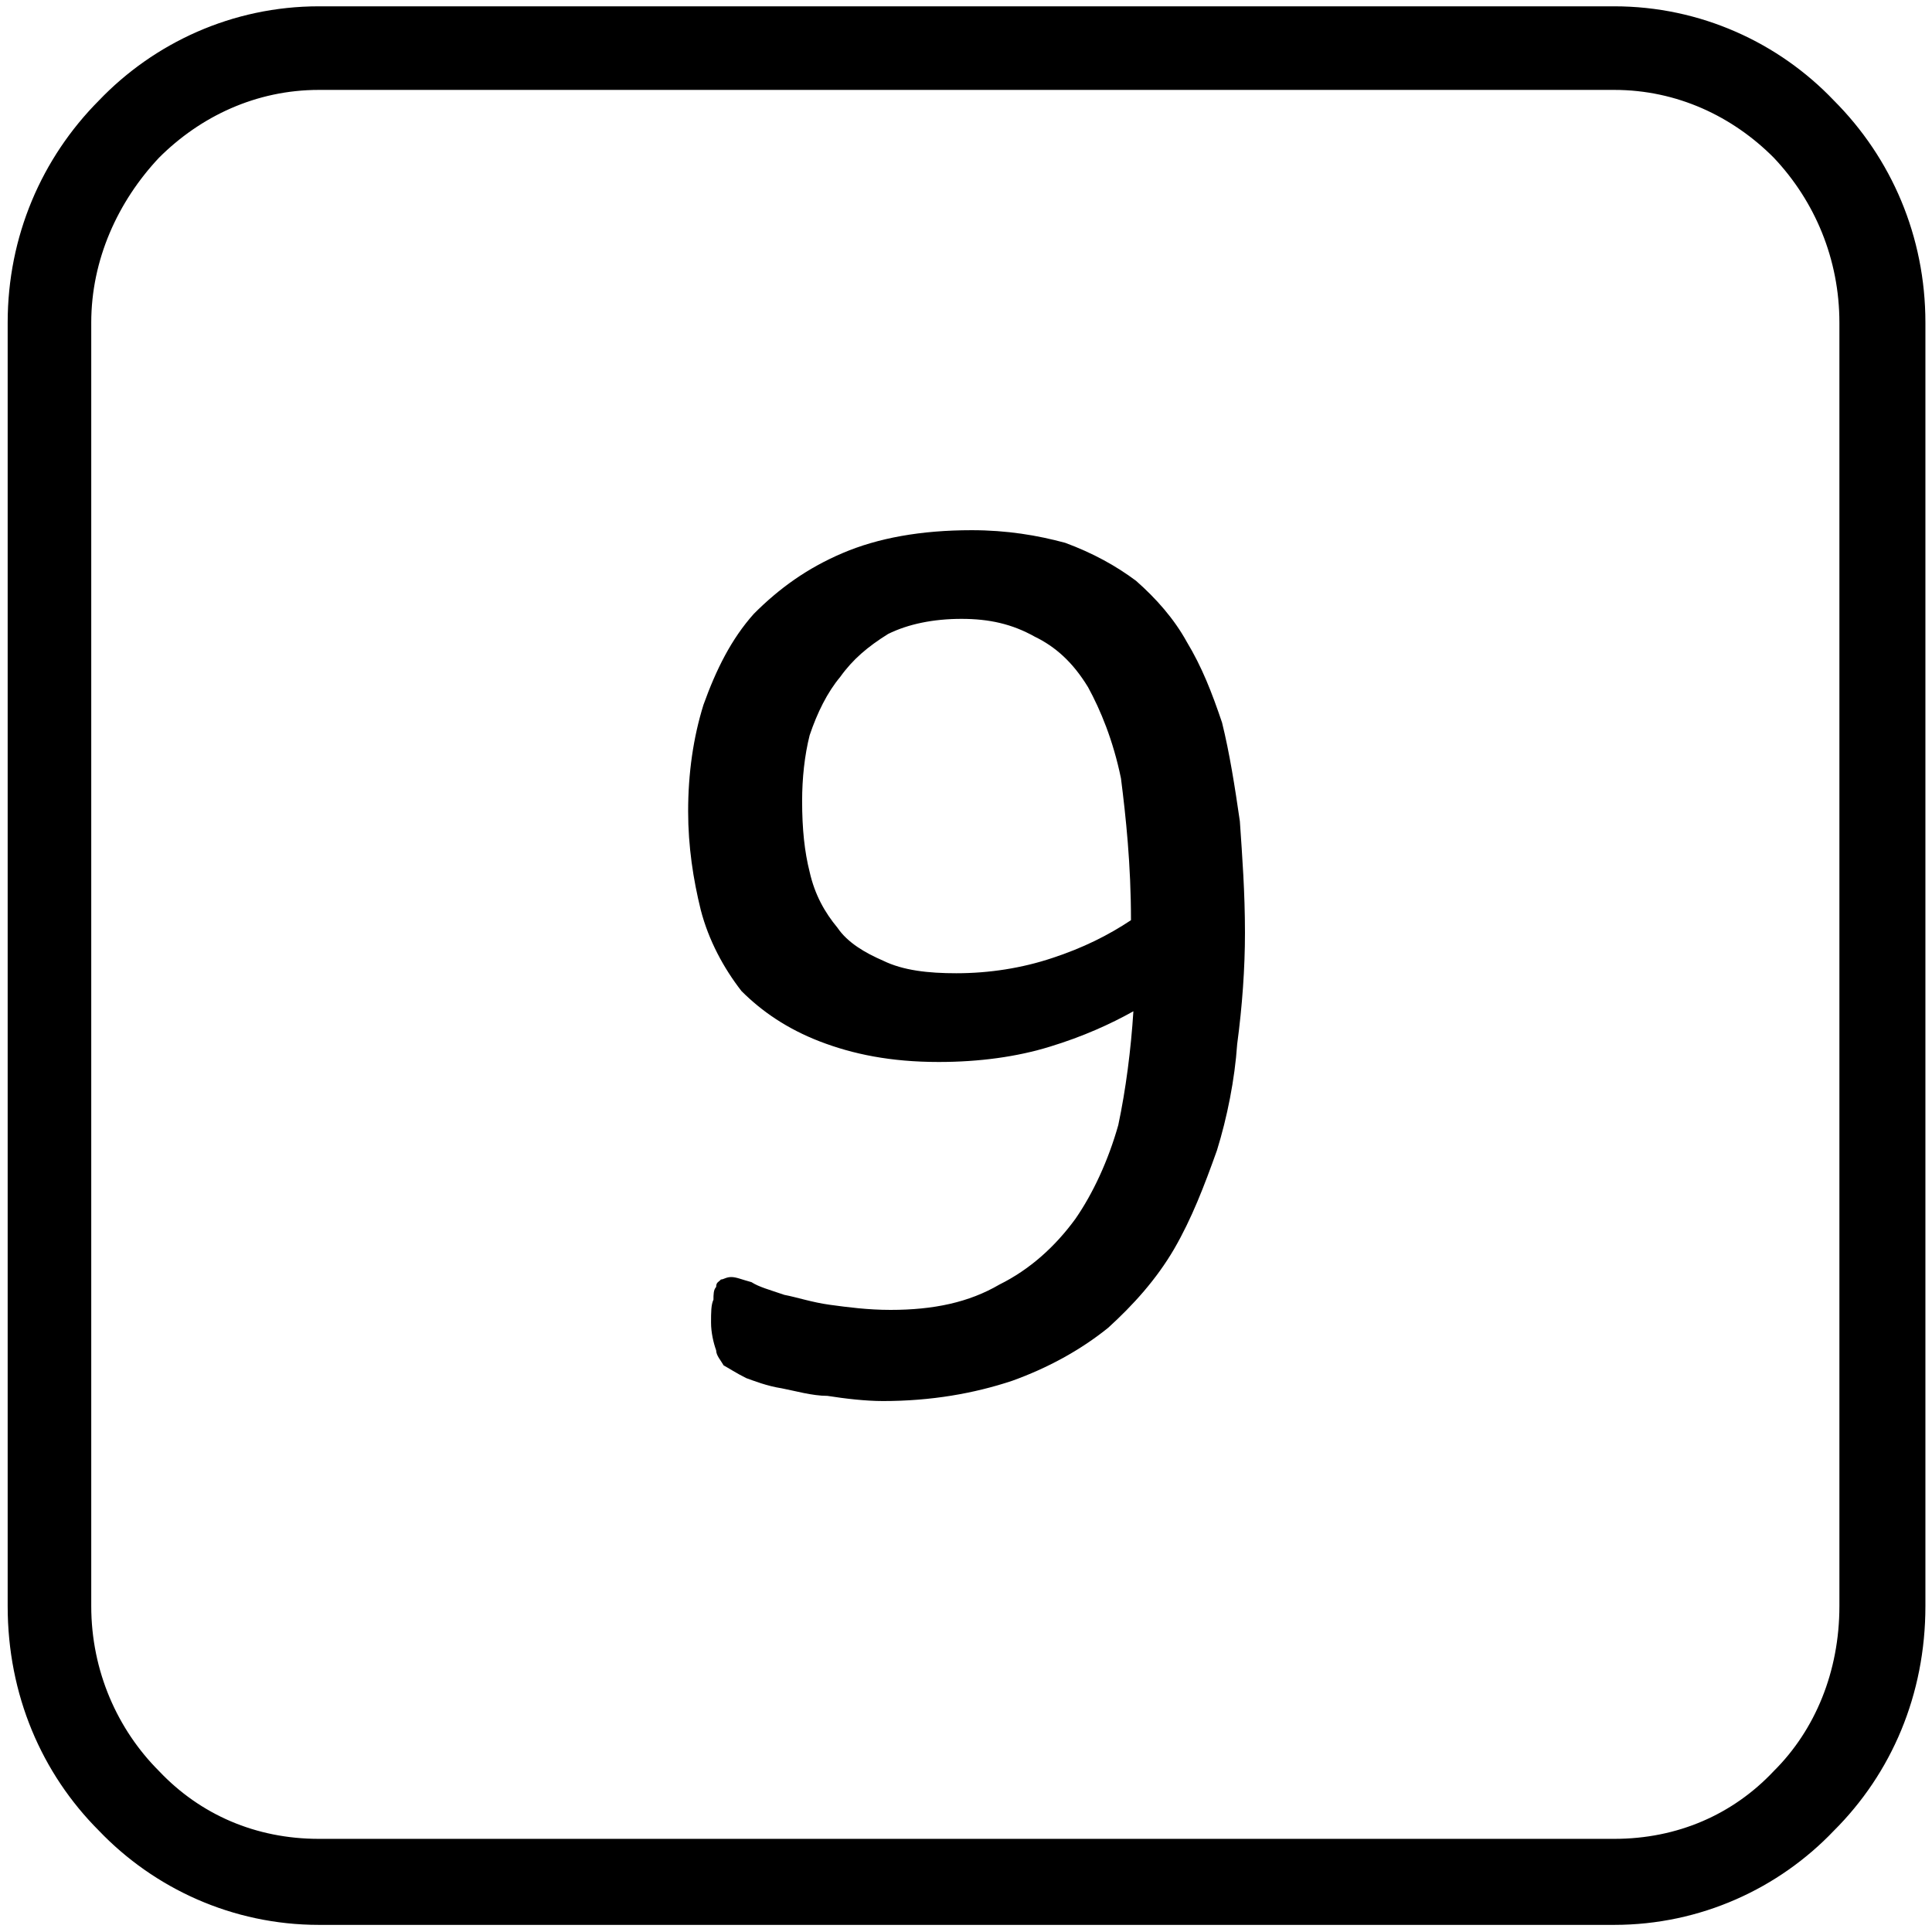
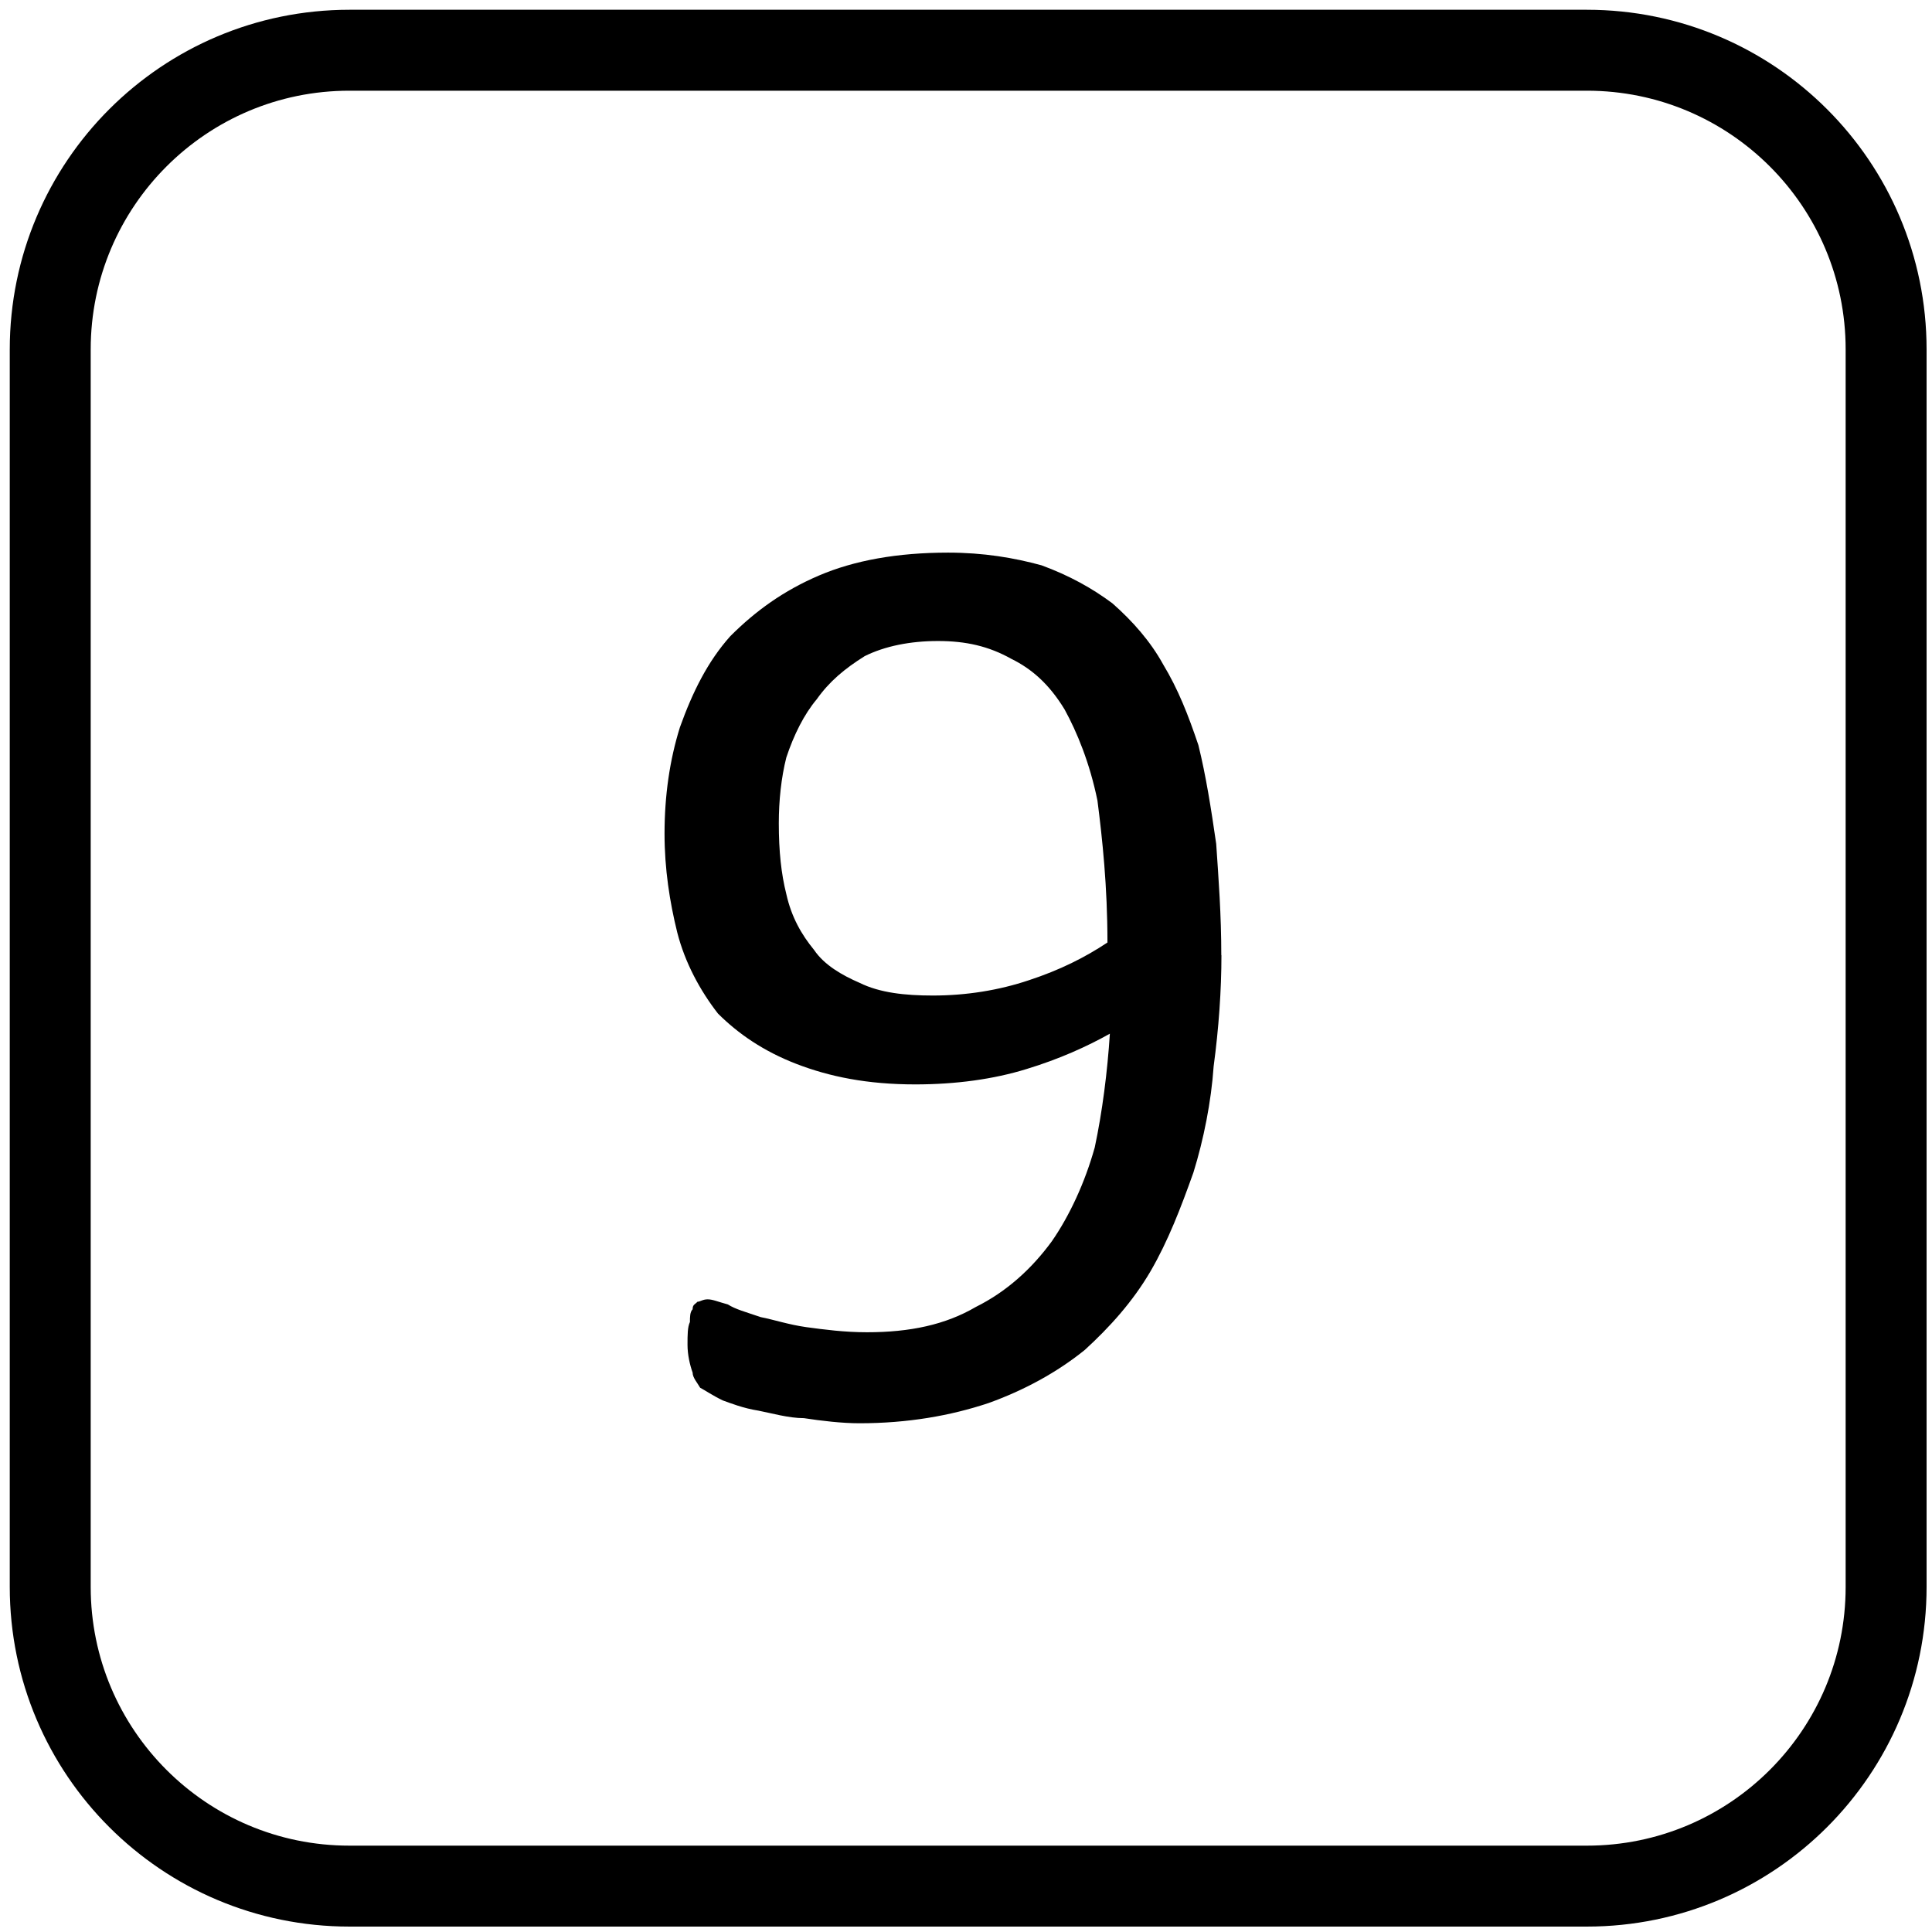
- <svg xmlns="http://www.w3.org/2000/svg" width="28pt" height="28pt" viewBox="0 0 28 28" version="1.1">
-   <g id="surface1">
-     <path style="fill-rule:nonzero;fill:rgb(0%,0%,0%);fill-opacity:1;stroke-width:8;stroke-linecap:butt;stroke-linejoin:miter;stroke:rgb(0%,0%,0%);stroke-opacity:1;stroke-miterlimit:2;" d="M 161.003 42.011 L 673.003 42.011 C 706.028 42.011 735.964 55.96 756.951 78.002 C 779.004 100.044 792.001 129.965 792.001 162.974 L 792.001 670.039 C 792.001 704.006 779.004 734.034 756.951 755.969 C 735.964 778.011 706.028 791.96 673.003 791.96 L 161.003 791.96 C 127.977 791.96 98.041 778.011 76.948 755.969 C 55.002 734.034 42.005 704.006 42.005 670.039 L 42.005 162.974 C 42.005 129.965 55.002 100.044 76.948 78.002 C 98.041 55.96 127.977 42.011 161.003 42.011 Z M 673.003 67.035 L 161.003 67.035 C 135.008 67.035 111.997 78.002 94.952 95.039 C 78.013 113.034 67.04 136.993 67.04 162.974 L 67.04 670.039 C 67.04 696.978 78.013 721.043 94.952 737.974 C 111.997 755.969 135.008 765.978 161.003 765.978 L 673.003 765.978 C 698.997 765.978 722.008 755.969 738.947 737.974 C 755.993 721.043 766.007 696.978 766.007 670.039 L 766.007 162.974 C 766.007 136.993 755.993 113.034 738.947 95.039 C 722.008 78.002 698.997 67.035 673.003 67.035 Z M 673.003 67.035 " transform="matrix(0.0366668,0,0,0.0366848,-1.28236,-1.3029)" />
-     <path style=" stroke:none;fill-rule:nonzero;fill:rgb(0%,0%,0%);fill-opacity:1;" d="M 18.043 13.52 C 18.043 14.031 18.004 14.582 17.93 15.133 C 17.895 15.645 17.785 16.195 17.637 16.672 C 17.453 17.188 17.27 17.664 17.016 18.102 C 16.758 18.543 16.426 18.91 16.062 19.242 C 15.656 19.57 15.18 19.828 14.668 20.012 C 14.117 20.195 13.496 20.305 12.797 20.305 C 12.543 20.305 12.246 20.27 11.992 20.23 C 11.77 20.23 11.516 20.156 11.332 20.121 C 11.109 20.086 10.926 20.012 10.816 19.973 C 10.672 19.902 10.562 19.828 10.488 19.789 C 10.449 19.719 10.379 19.645 10.379 19.57 C 10.34 19.461 10.305 19.312 10.305 19.168 C 10.305 19.02 10.305 18.91 10.34 18.836 C 10.34 18.766 10.34 18.691 10.379 18.652 C 10.379 18.582 10.414 18.582 10.449 18.543 C 10.488 18.543 10.523 18.508 10.598 18.508 C 10.672 18.508 10.746 18.543 10.891 18.582 C 11 18.652 11.148 18.691 11.367 18.766 C 11.551 18.801 11.77 18.875 12.027 18.91 C 12.285 18.945 12.578 18.984 12.906 18.984 C 13.531 18.984 14.043 18.875 14.484 18.617 C 14.926 18.398 15.293 18.066 15.586 17.664 C 15.84 17.297 16.062 16.82 16.207 16.305 C 16.316 15.793 16.391 15.207 16.426 14.656 C 16.098 14.84 15.695 15.023 15.219 15.168 C 14.742 15.316 14.191 15.391 13.605 15.391 C 12.906 15.391 12.359 15.277 11.883 15.094 C 11.406 14.91 11.039 14.656 10.746 14.363 C 10.488 14.031 10.27 13.629 10.156 13.188 C 10.047 12.746 9.973 12.27 9.973 11.758 C 9.973 11.207 10.047 10.691 10.195 10.215 C 10.379 9.703 10.598 9.262 10.926 8.895 C 11.293 8.527 11.699 8.234 12.211 8.016 C 12.723 7.797 13.348 7.684 14.082 7.684 C 14.594 7.684 15.035 7.758 15.438 7.867 C 15.84 8.016 16.172 8.199 16.465 8.418 C 16.758 8.676 17.016 8.969 17.199 9.301 C 17.418 9.664 17.562 10.031 17.711 10.473 C 17.82 10.914 17.895 11.391 17.969 11.902 C 18.004 12.418 18.043 12.93 18.043 13.52 Z M 16.391 13.336 C 16.391 12.527 16.316 11.832 16.246 11.281 C 16.133 10.73 15.949 10.289 15.77 9.961 C 15.547 9.594 15.293 9.371 14.996 9.227 C 14.668 9.043 14.336 8.969 13.934 8.969 C 13.531 8.969 13.164 9.043 12.871 9.188 C 12.578 9.371 12.359 9.555 12.176 9.812 C 11.992 10.031 11.844 10.328 11.734 10.656 C 11.66 10.949 11.625 11.281 11.625 11.609 C 11.625 12.016 11.66 12.344 11.734 12.637 C 11.809 12.969 11.953 13.223 12.137 13.445 C 12.285 13.664 12.543 13.812 12.797 13.922 C 13.09 14.066 13.457 14.105 13.859 14.105 C 14.336 14.105 14.812 14.031 15.254 13.883 C 15.695 13.738 16.062 13.555 16.391 13.336 Z M 16.391 13.336 " />
-   </g>
+ <svg xmlns="http://www.w3.org/2000/svg" width="28pt" height="28pt" viewBox="0 0 28 28" version="1.1" id="svg14">
+   <defs id="defs18" />
+   <rect style="opacity:1;fill:none;stroke:#000000;stroke-width:1.173;stroke-linejoin:round;stroke-miterlimit:4;stroke-dasharray:none;stroke-opacity:1;paint-order:markers fill stroke" id="rect308" width="26.607" height="26.607" x="0.728" y="0.728" ry="4.336" rx="4.336" />
+   <path style="fill:#000000;fill-opacity:1;fill-rule:nonzero;stroke:none" d="m 17.702,13.841 c 0,0.512 -0.039,1.062 -0.113,1.613 -0.035,0.512 -0.145,1.062 -0.293,1.539 -0.184,0.516 -0.367,0.992 -0.621,1.43 -0.258,0.441 -0.59,0.809 -0.953,1.141 -0.406,0.328 -0.883,0.586 -1.395,0.77 -0.551,0.184 -1.172,0.293 -1.871,0.293 -0.254,0 -0.551,-0.035 -0.805,-0.074 -0.223,0 -0.477,-0.074 -0.66,-0.109 -0.223,-0.035 -0.406,-0.109 -0.516,-0.148 -0.145,-0.07 -0.254,-0.145 -0.328,-0.184 -0.039,-0.07 -0.109,-0.145 -0.109,-0.219 -0.039,-0.109 -0.074,-0.258 -0.074,-0.402 0,-0.148 0,-0.258 0.035,-0.332 0,-0.07 0,-0.145 0.039,-0.184 0,-0.07 0.035,-0.07 0.07,-0.109 0.039,0 0.074,-0.035 0.148,-0.035 0.074,0 0.148,0.035 0.293,0.074 0.109,0.07 0.258,0.109 0.477,0.184 0.184,0.035 0.402,0.109 0.66,0.145 0.258,0.035 0.551,0.074 0.879,0.074 0.625,0 1.137,-0.109 1.578,-0.367 0.441,-0.219 0.809,-0.551 1.102,-0.953 0.254,-0.367 0.477,-0.844 0.621,-1.359 0.109,-0.512 0.184,-1.098 0.219,-1.648 -0.328,0.184 -0.73,0.367 -1.207,0.512 -0.477,0.148 -1.027,0.223 -1.613,0.223 -0.699,0 -1.246,-0.113 -1.723,-0.297 -0.477,-0.184 -0.844,-0.438 -1.137,-0.73 -0.258,-0.332 -0.477,-0.734 -0.59,-1.176 -0.109,-0.441 -0.184,-0.918 -0.184,-1.43 0,-0.551 0.074,-1.066 0.223,-1.543 0.184,-0.512 0.402,-0.953 0.73,-1.32 0.367,-0.367 0.773,-0.66 1.285,-0.879 0.512,-0.219 1.137,-0.332 1.871,-0.332 0.512,0 0.953,0.074 1.355,0.184 0.402,0.148 0.734,0.332 1.027,0.551 0.293,0.258 0.551,0.551 0.734,0.883 0.219,0.363 0.363,0.73 0.512,1.172 0.109,0.441 0.184,0.918 0.258,1.43 0.035,0.516 0.074,1.027 0.074,1.617 z m -1.652,-0.184 c 0,-0.809 -0.074,-1.504 -0.145,-2.055 C 15.792,11.052 15.609,10.611 15.429,10.282 15.206,9.915 14.952,9.693 14.656,9.548 c -0.328,-0.184 -0.66,-0.258 -1.062,-0.258 -0.402,0 -0.77,0.074 -1.062,0.219 -0.293,0.184 -0.512,0.367 -0.695,0.625 -0.184,0.219 -0.332,0.516 -0.441,0.844 -0.074,0.293 -0.109,0.625 -0.109,0.953 0,0.406 0.035,0.734 0.109,1.027 0.074,0.332 0.219,0.586 0.402,0.809 0.148,0.219 0.406,0.367 0.66,0.477 0.293,0.145 0.66,0.184 1.062,0.184 0.477,0 0.953,-0.074 1.395,-0.223 0.441,-0.145 0.809,-0.328 1.137,-0.547 z m 0,0" id="path2661" />
</svg>
